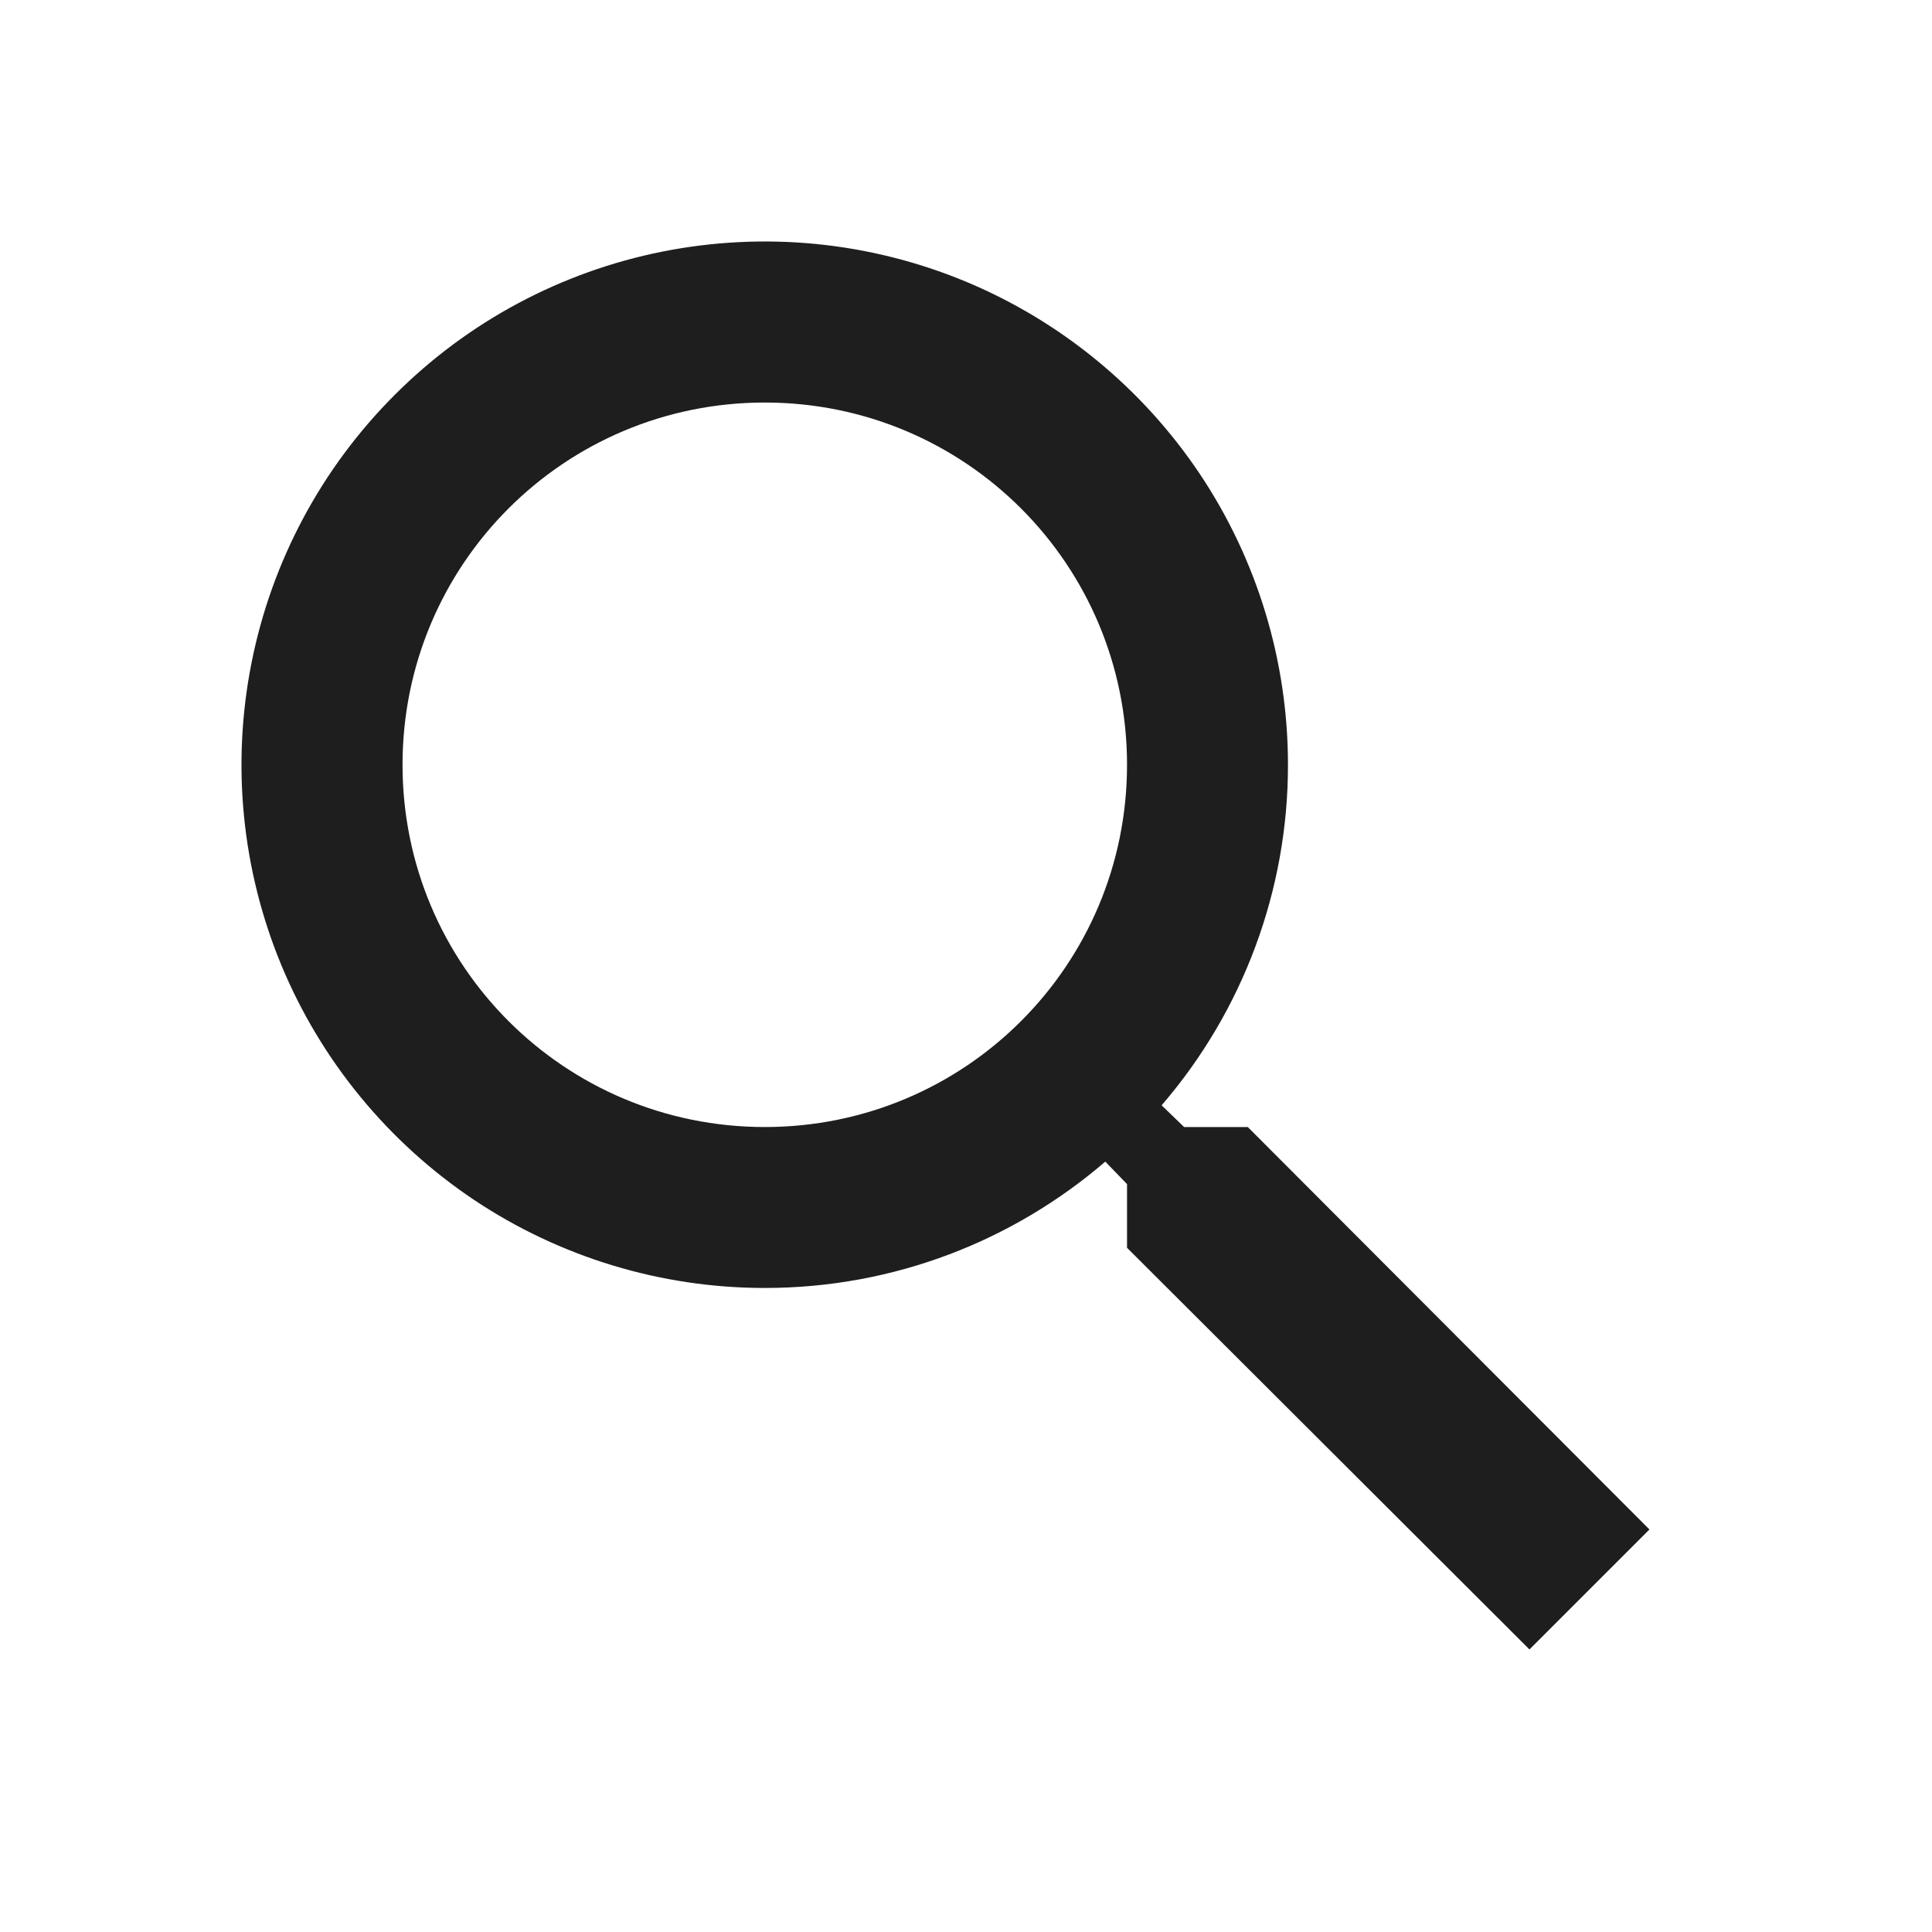
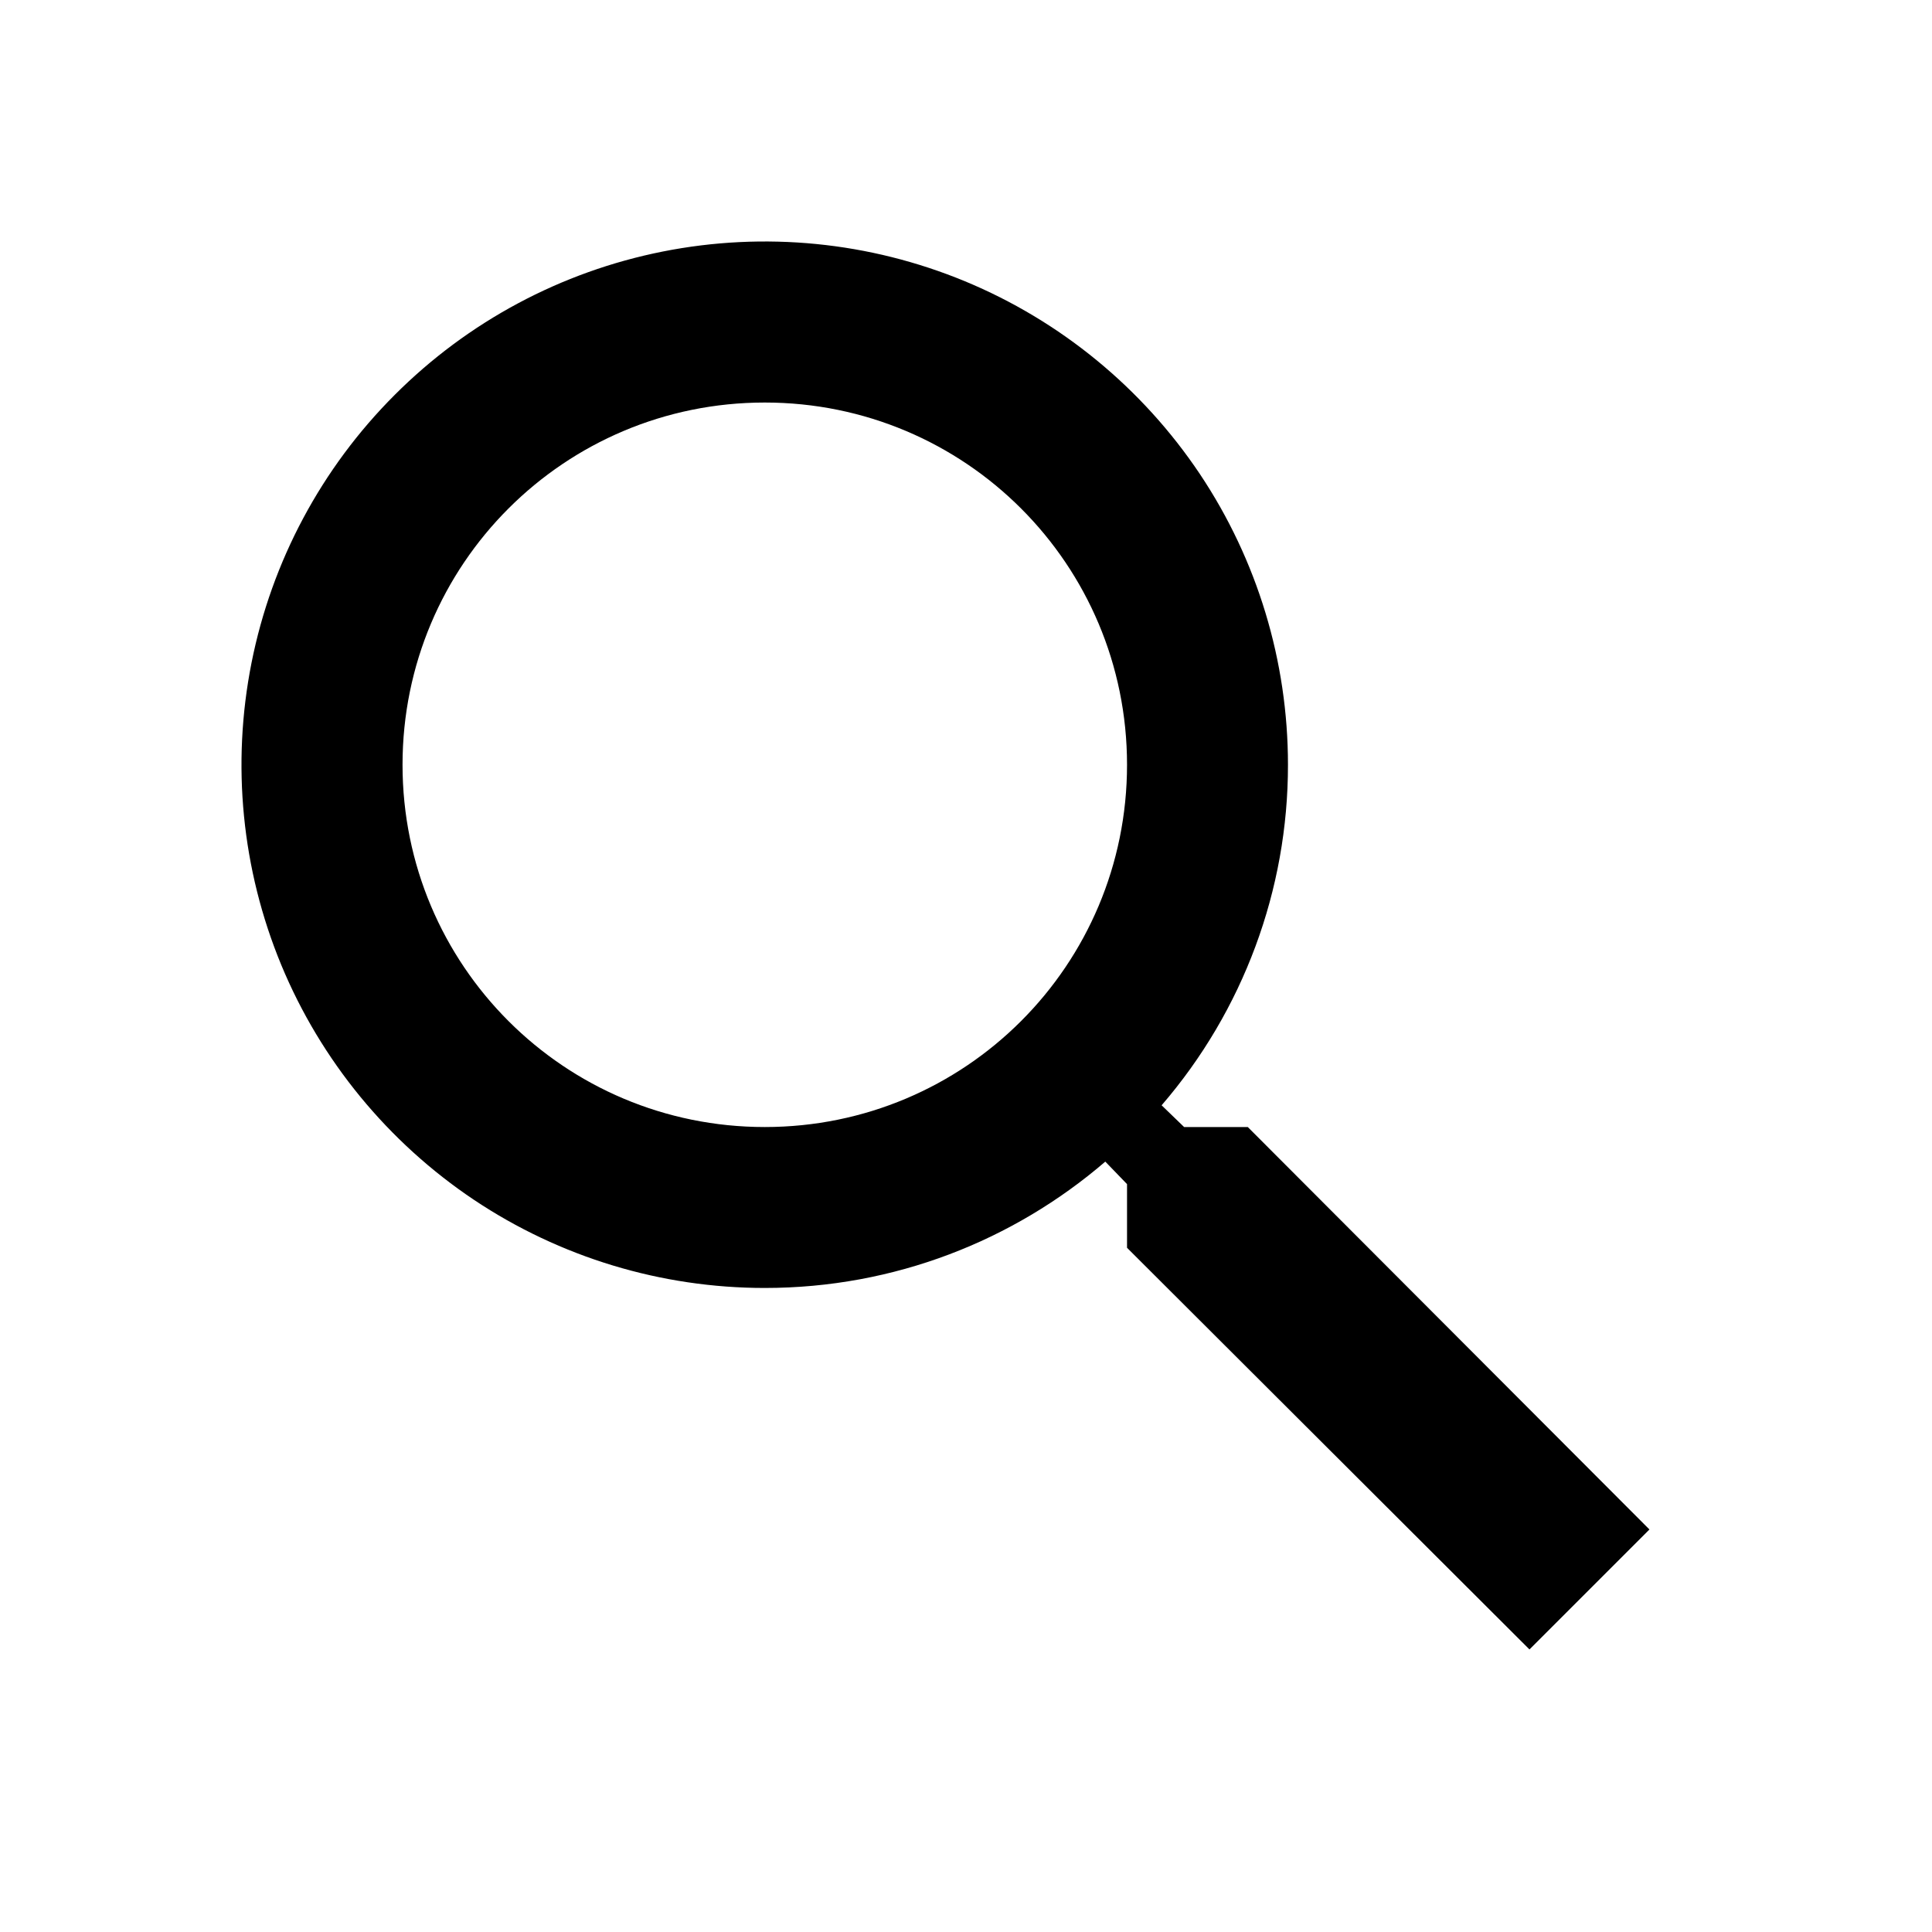
<svg xmlns="http://www.w3.org/2000/svg" width="20" height="20" viewBox="0 0 20 20" fill="none">
  <g id="ic:baseline-search">
-     <path id="Vector" d="M12.917 11.667H12.258L12.025 11.442C12.87 10.462 13.334 9.211 13.333 7.917C13.333 6.845 13.016 5.798 12.421 4.907C11.825 4.017 10.979 3.322 9.99 2.912C9 2.502 7.911 2.395 6.86 2.604C5.809 2.813 4.844 3.329 4.087 4.087C3.329 4.844 2.813 5.809 2.604 6.86C2.395 7.911 2.502 9 2.912 9.99C3.322 10.979 4.017 11.825 4.907 12.421C5.798 13.016 6.845 13.333 7.917 13.333C9.258 13.333 10.492 12.842 11.442 12.025L11.667 12.258V12.917L15.833 17.075L17.075 15.833L12.917 11.667ZM7.917 11.667C5.842 11.667 4.167 9.992 4.167 7.917C4.167 5.842 5.842 4.167 7.917 4.167C9.992 4.167 11.667 5.842 11.667 7.917C11.667 9.992 9.992 11.667 7.917 11.667Z" fill="#1E1E1E" />
+     <path id="Vector" d="M12.917 11.667H12.258L12.025 11.442C12.87 10.462 13.334 9.211 13.333 7.917C13.333 6.845 13.016 5.798 12.421 4.907C11.825 4.017 10.979 3.322 9.99 2.912C9 2.502 7.911 2.395 6.86 2.604C5.809 2.813 4.844 3.329 4.087 4.087C3.329 4.844 2.813 5.809 2.604 6.86C2.395 7.911 2.502 9 2.912 9.99C3.322 10.979 4.017 11.825 4.907 12.421C5.798 13.016 6.845 13.333 7.917 13.333C9.258 13.333 10.492 12.842 11.442 12.025L11.667 12.258V12.917L15.833 17.075L17.075 15.833L12.917 11.667ZM7.917 11.667C5.842 11.667 4.167 9.992 4.167 7.917C4.167 5.842 5.842 4.167 7.917 4.167C9.992 4.167 11.667 5.842 11.667 7.917C11.667 9.992 9.992 11.667 7.917 11.667Z" fill="#000000" />
  </g>
</svg>
